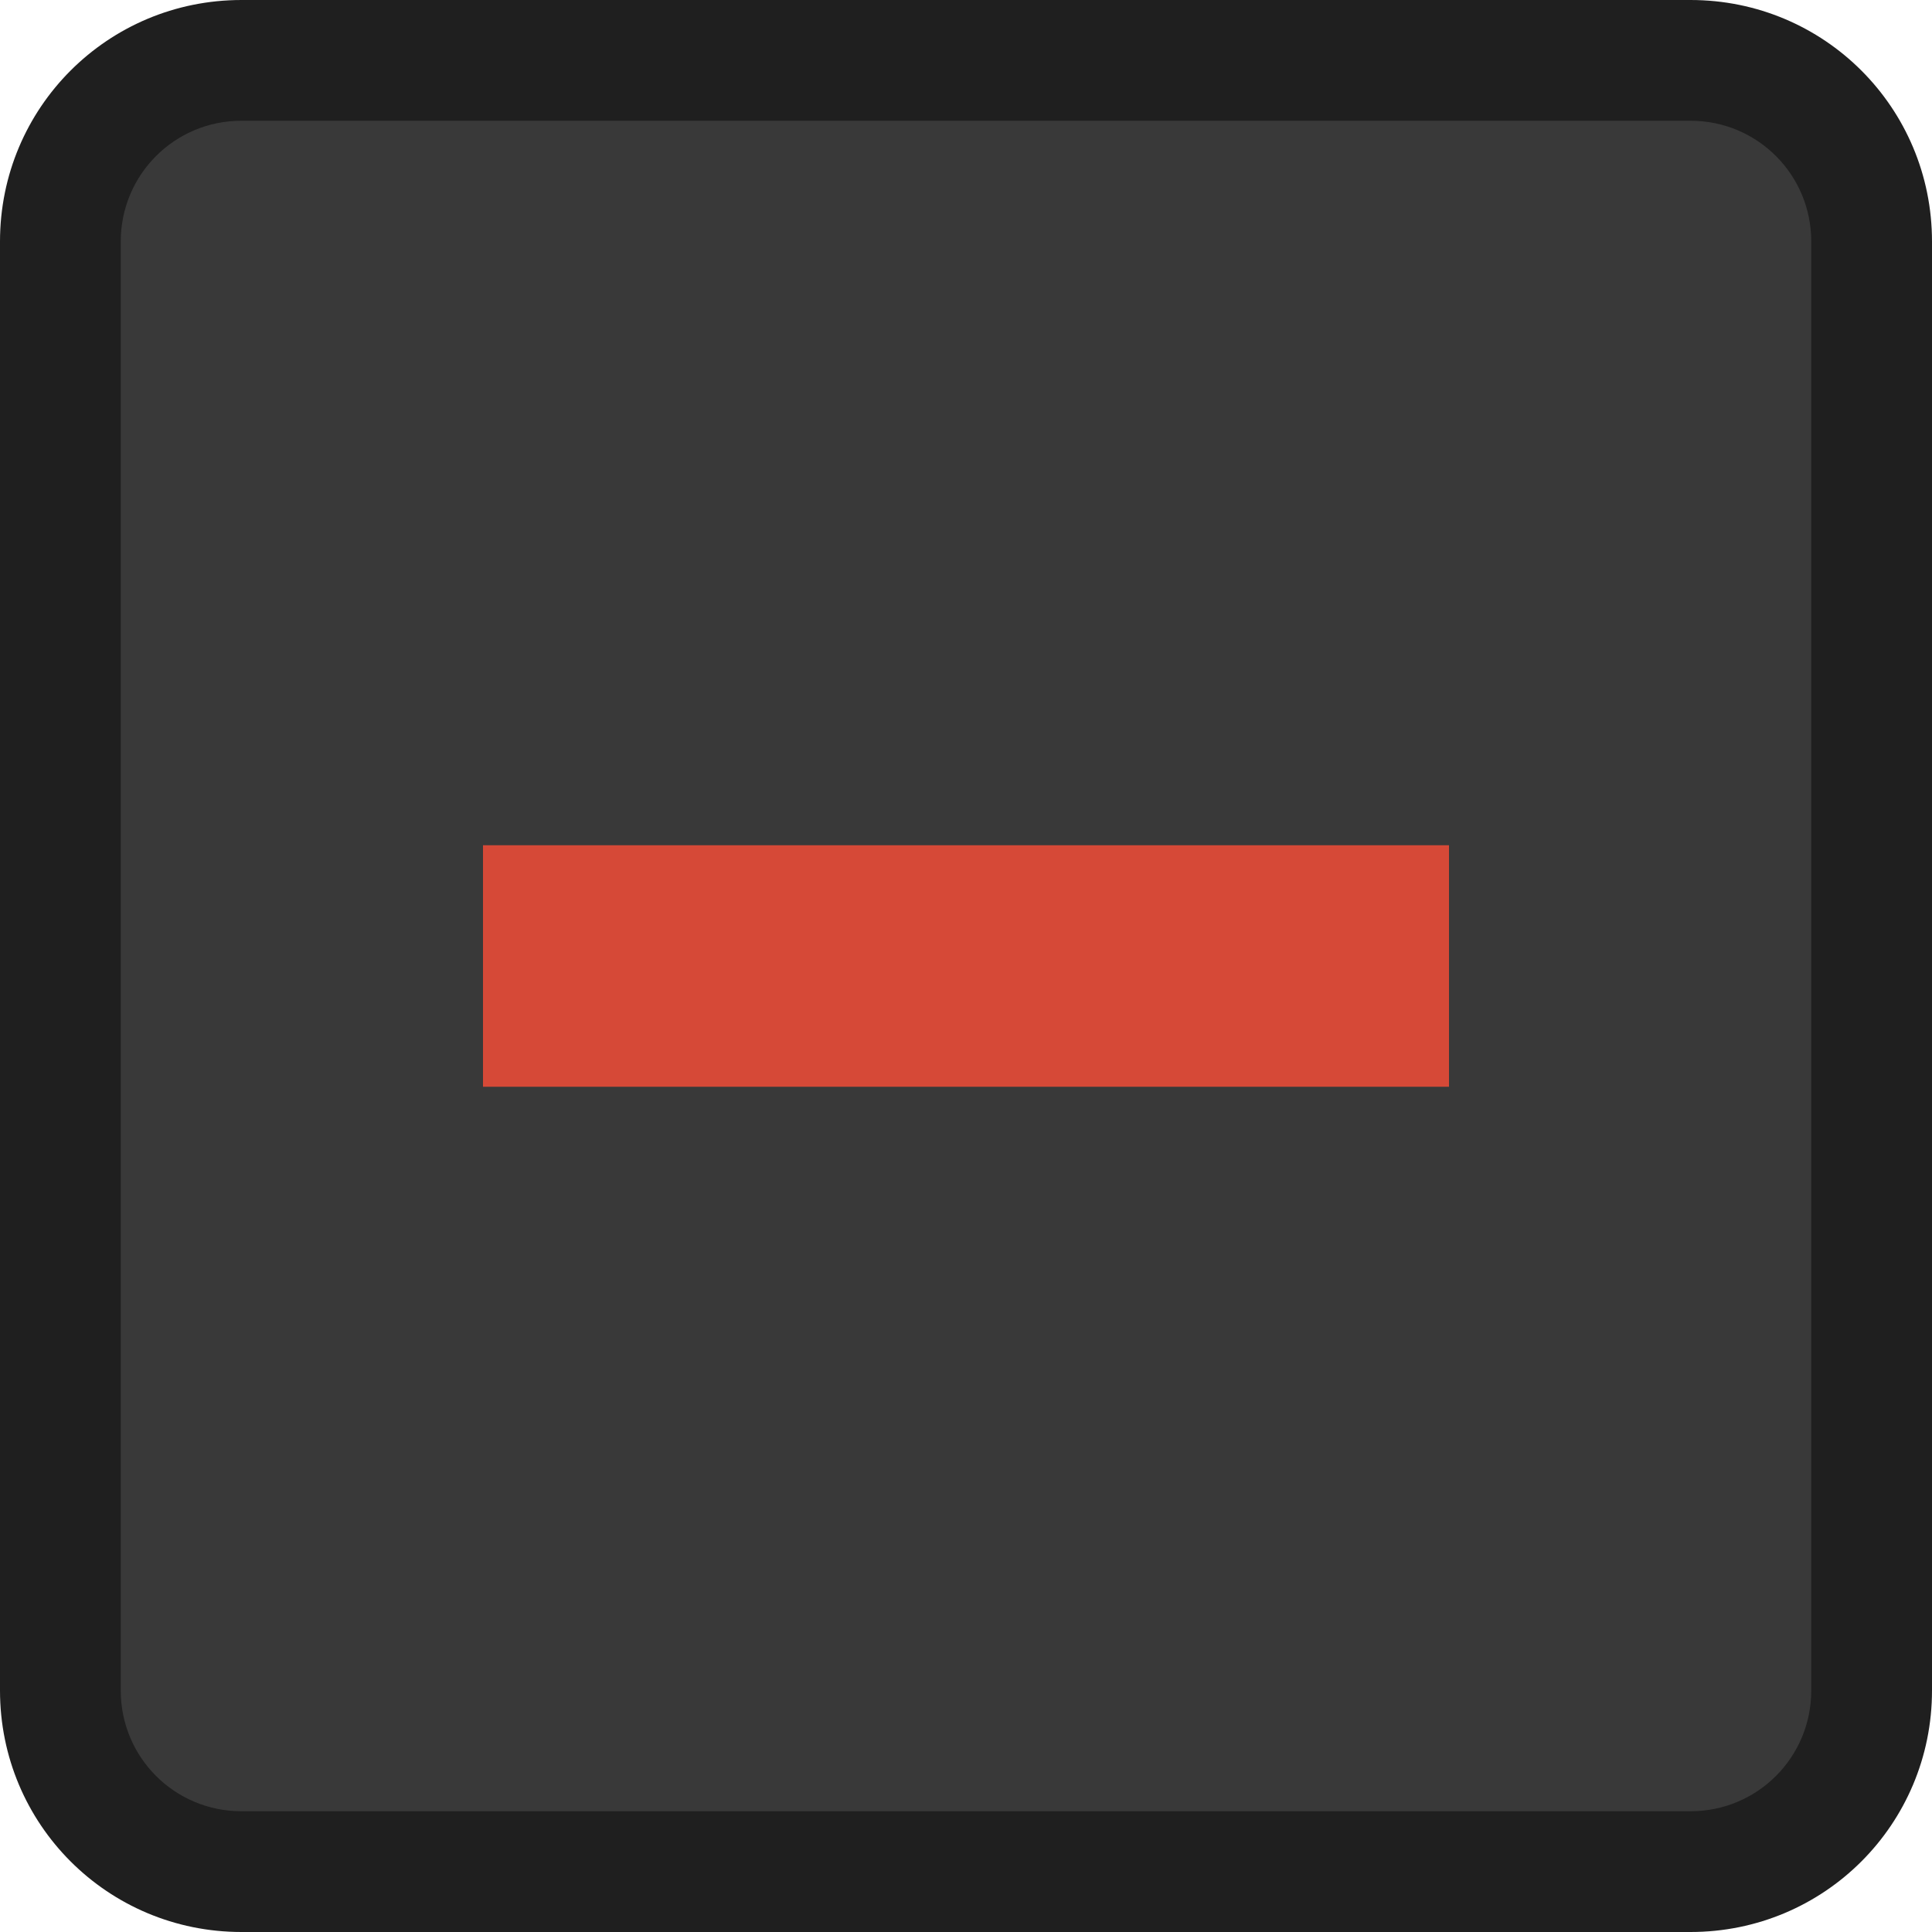
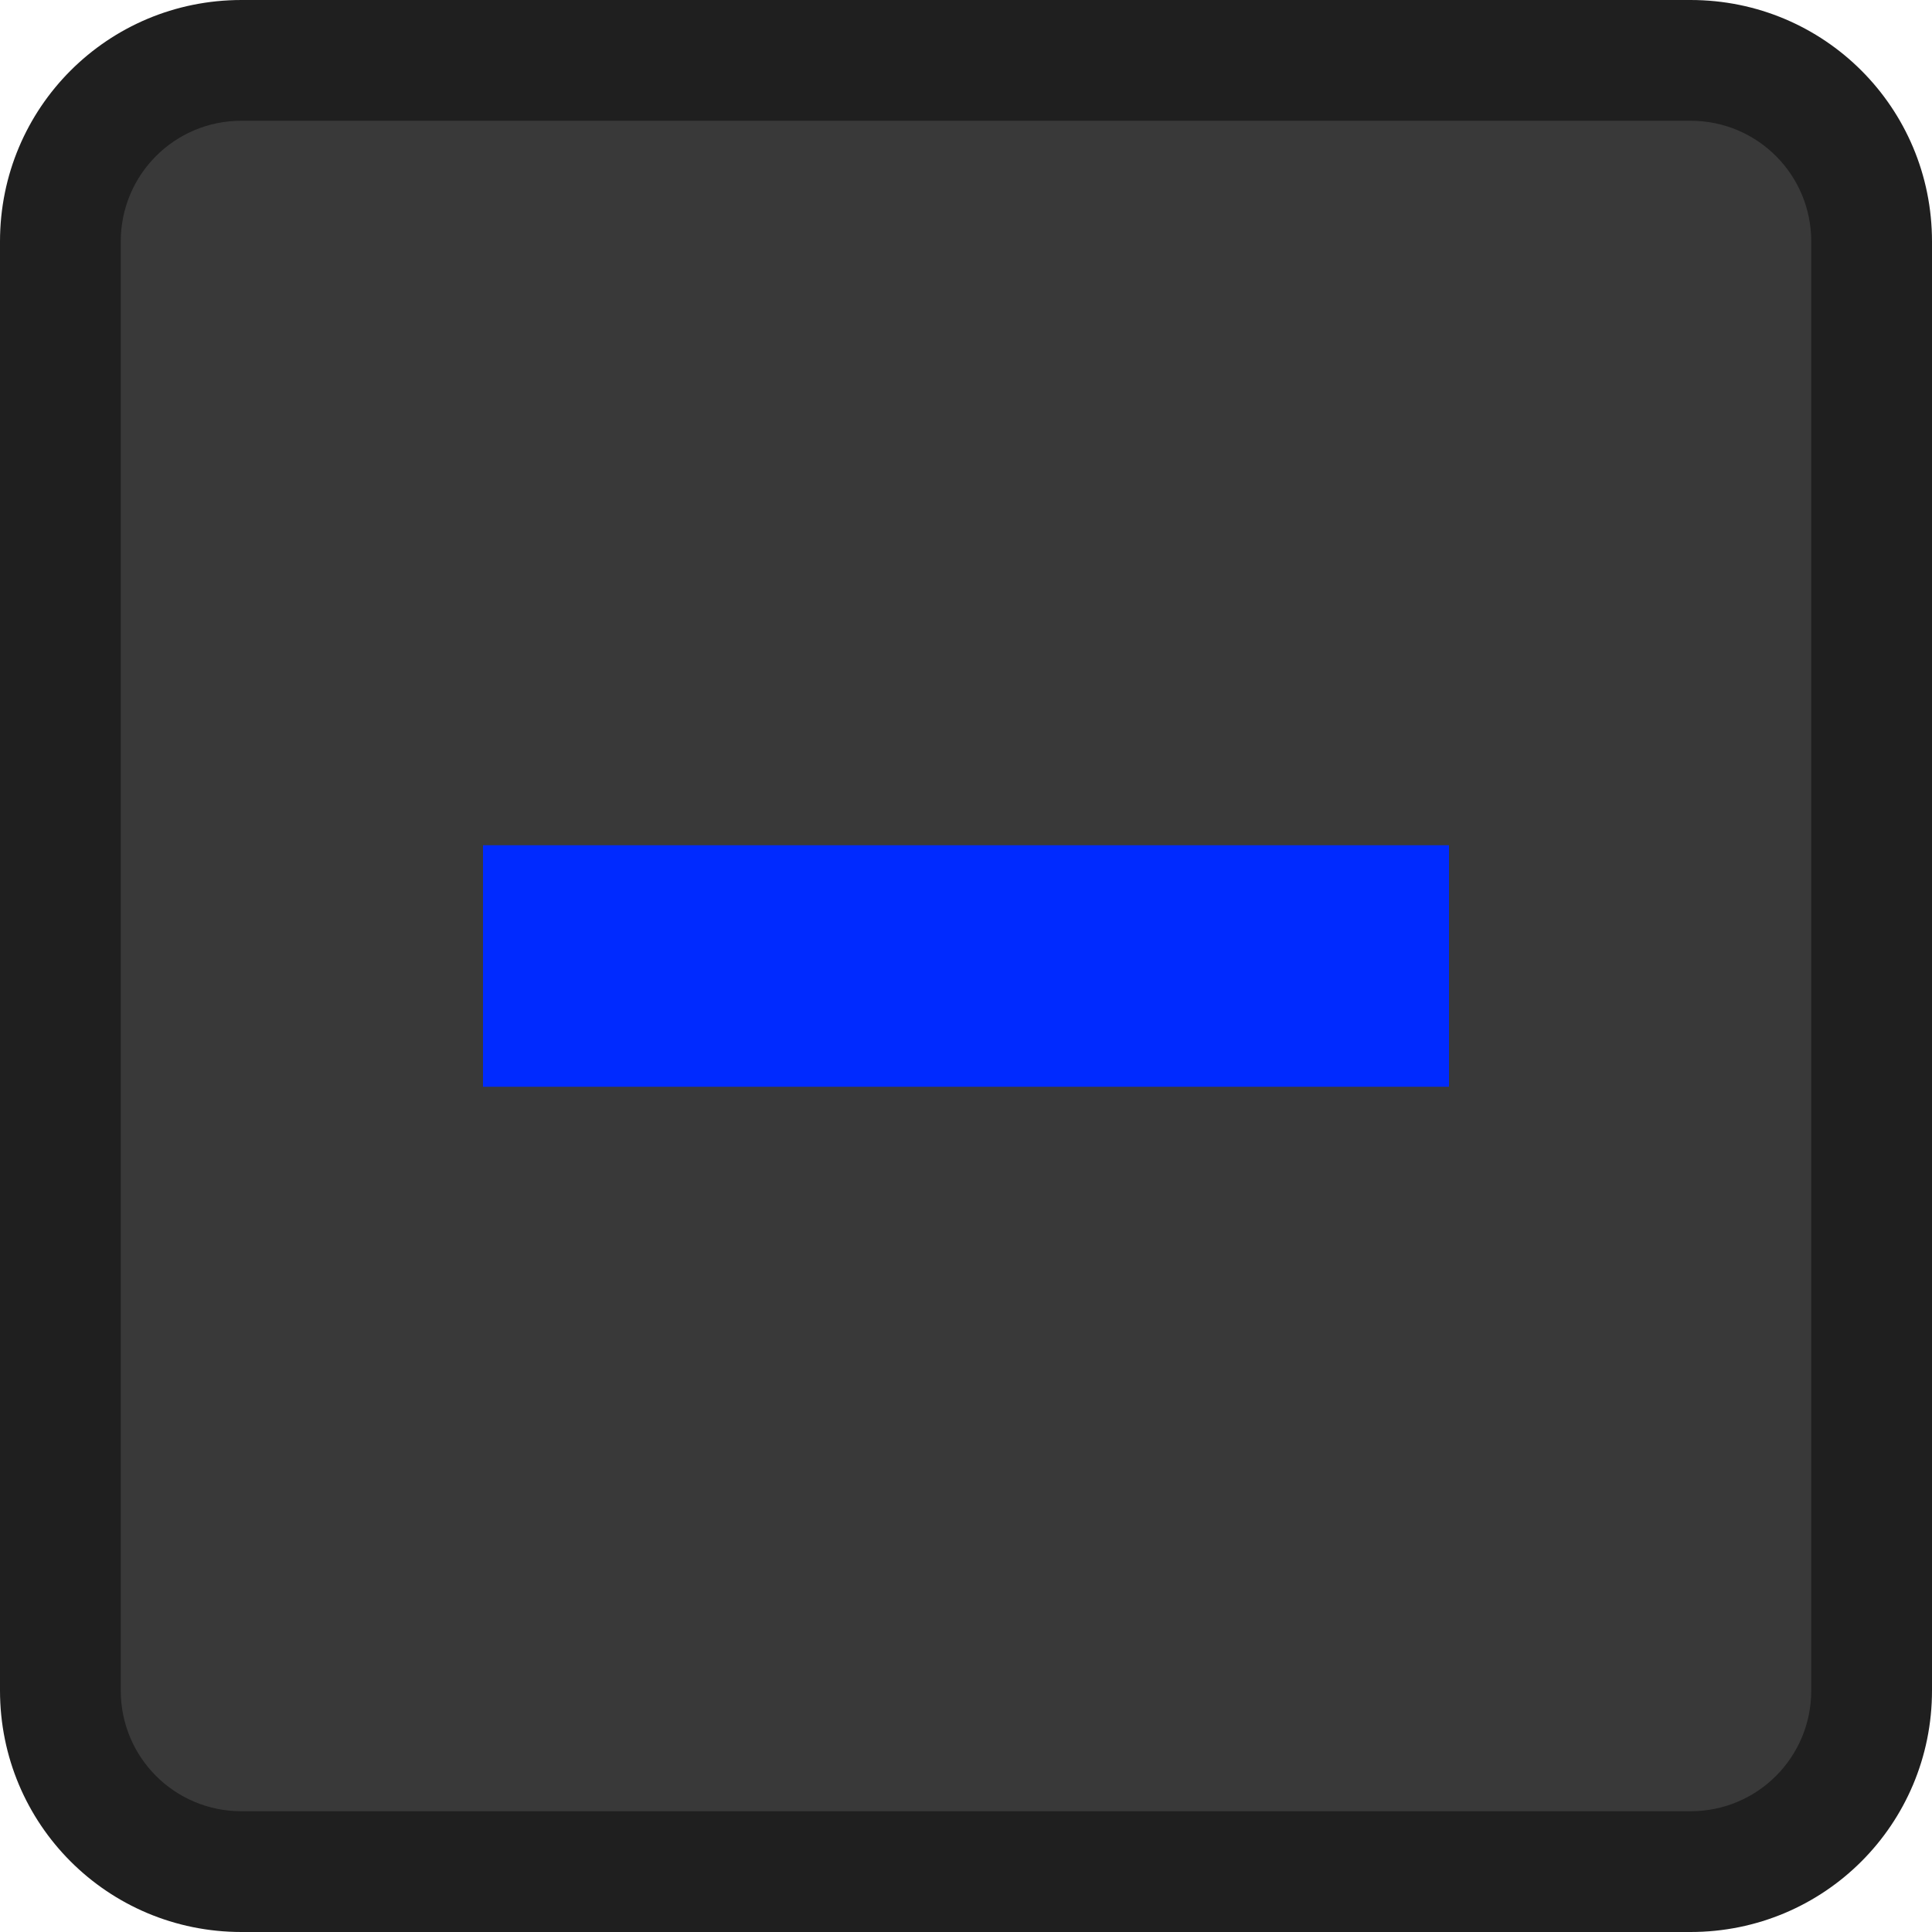
<svg xmlns="http://www.w3.org/2000/svg" viewBox="0 0 16 16">
  <g transform="translate(0 -1036.362)">
    <rect width="14.821" x=".621" y="1037.046" rx="1" height="14.758" style="fill:#393939" />
    <path style="fill:#1f1f1f" d="M 2 0 C 0.892 0 3.2526065e-18 0.892 0 2 L 0 14 C 0 15.108 0.892 16 2 16 L 14 16 C 15.108 16 16 15.108 16 14 L 16 2 C 16 0.892 15.108 3.2526065e-18 14 0 L 2 0 z M 2 1 L 14 1 C 14.554 1 15 1.446 15 2 L 15 14 C 15 14.554 14.554 15 14 15 L 2 15 C 1.446 15 1 14.554 1 14 L 1 2 C 1 1.446 1.446 1 2 1 z " transform="translate(0 1036.362)" />
-     <rect width="8" x="4" y="1043.362" height="2" style="fill:#d64937" />
+     <rect width="8" x="4" y="1043.362" height="2" style="fill:#002aff" />
  </g>
</svg>
